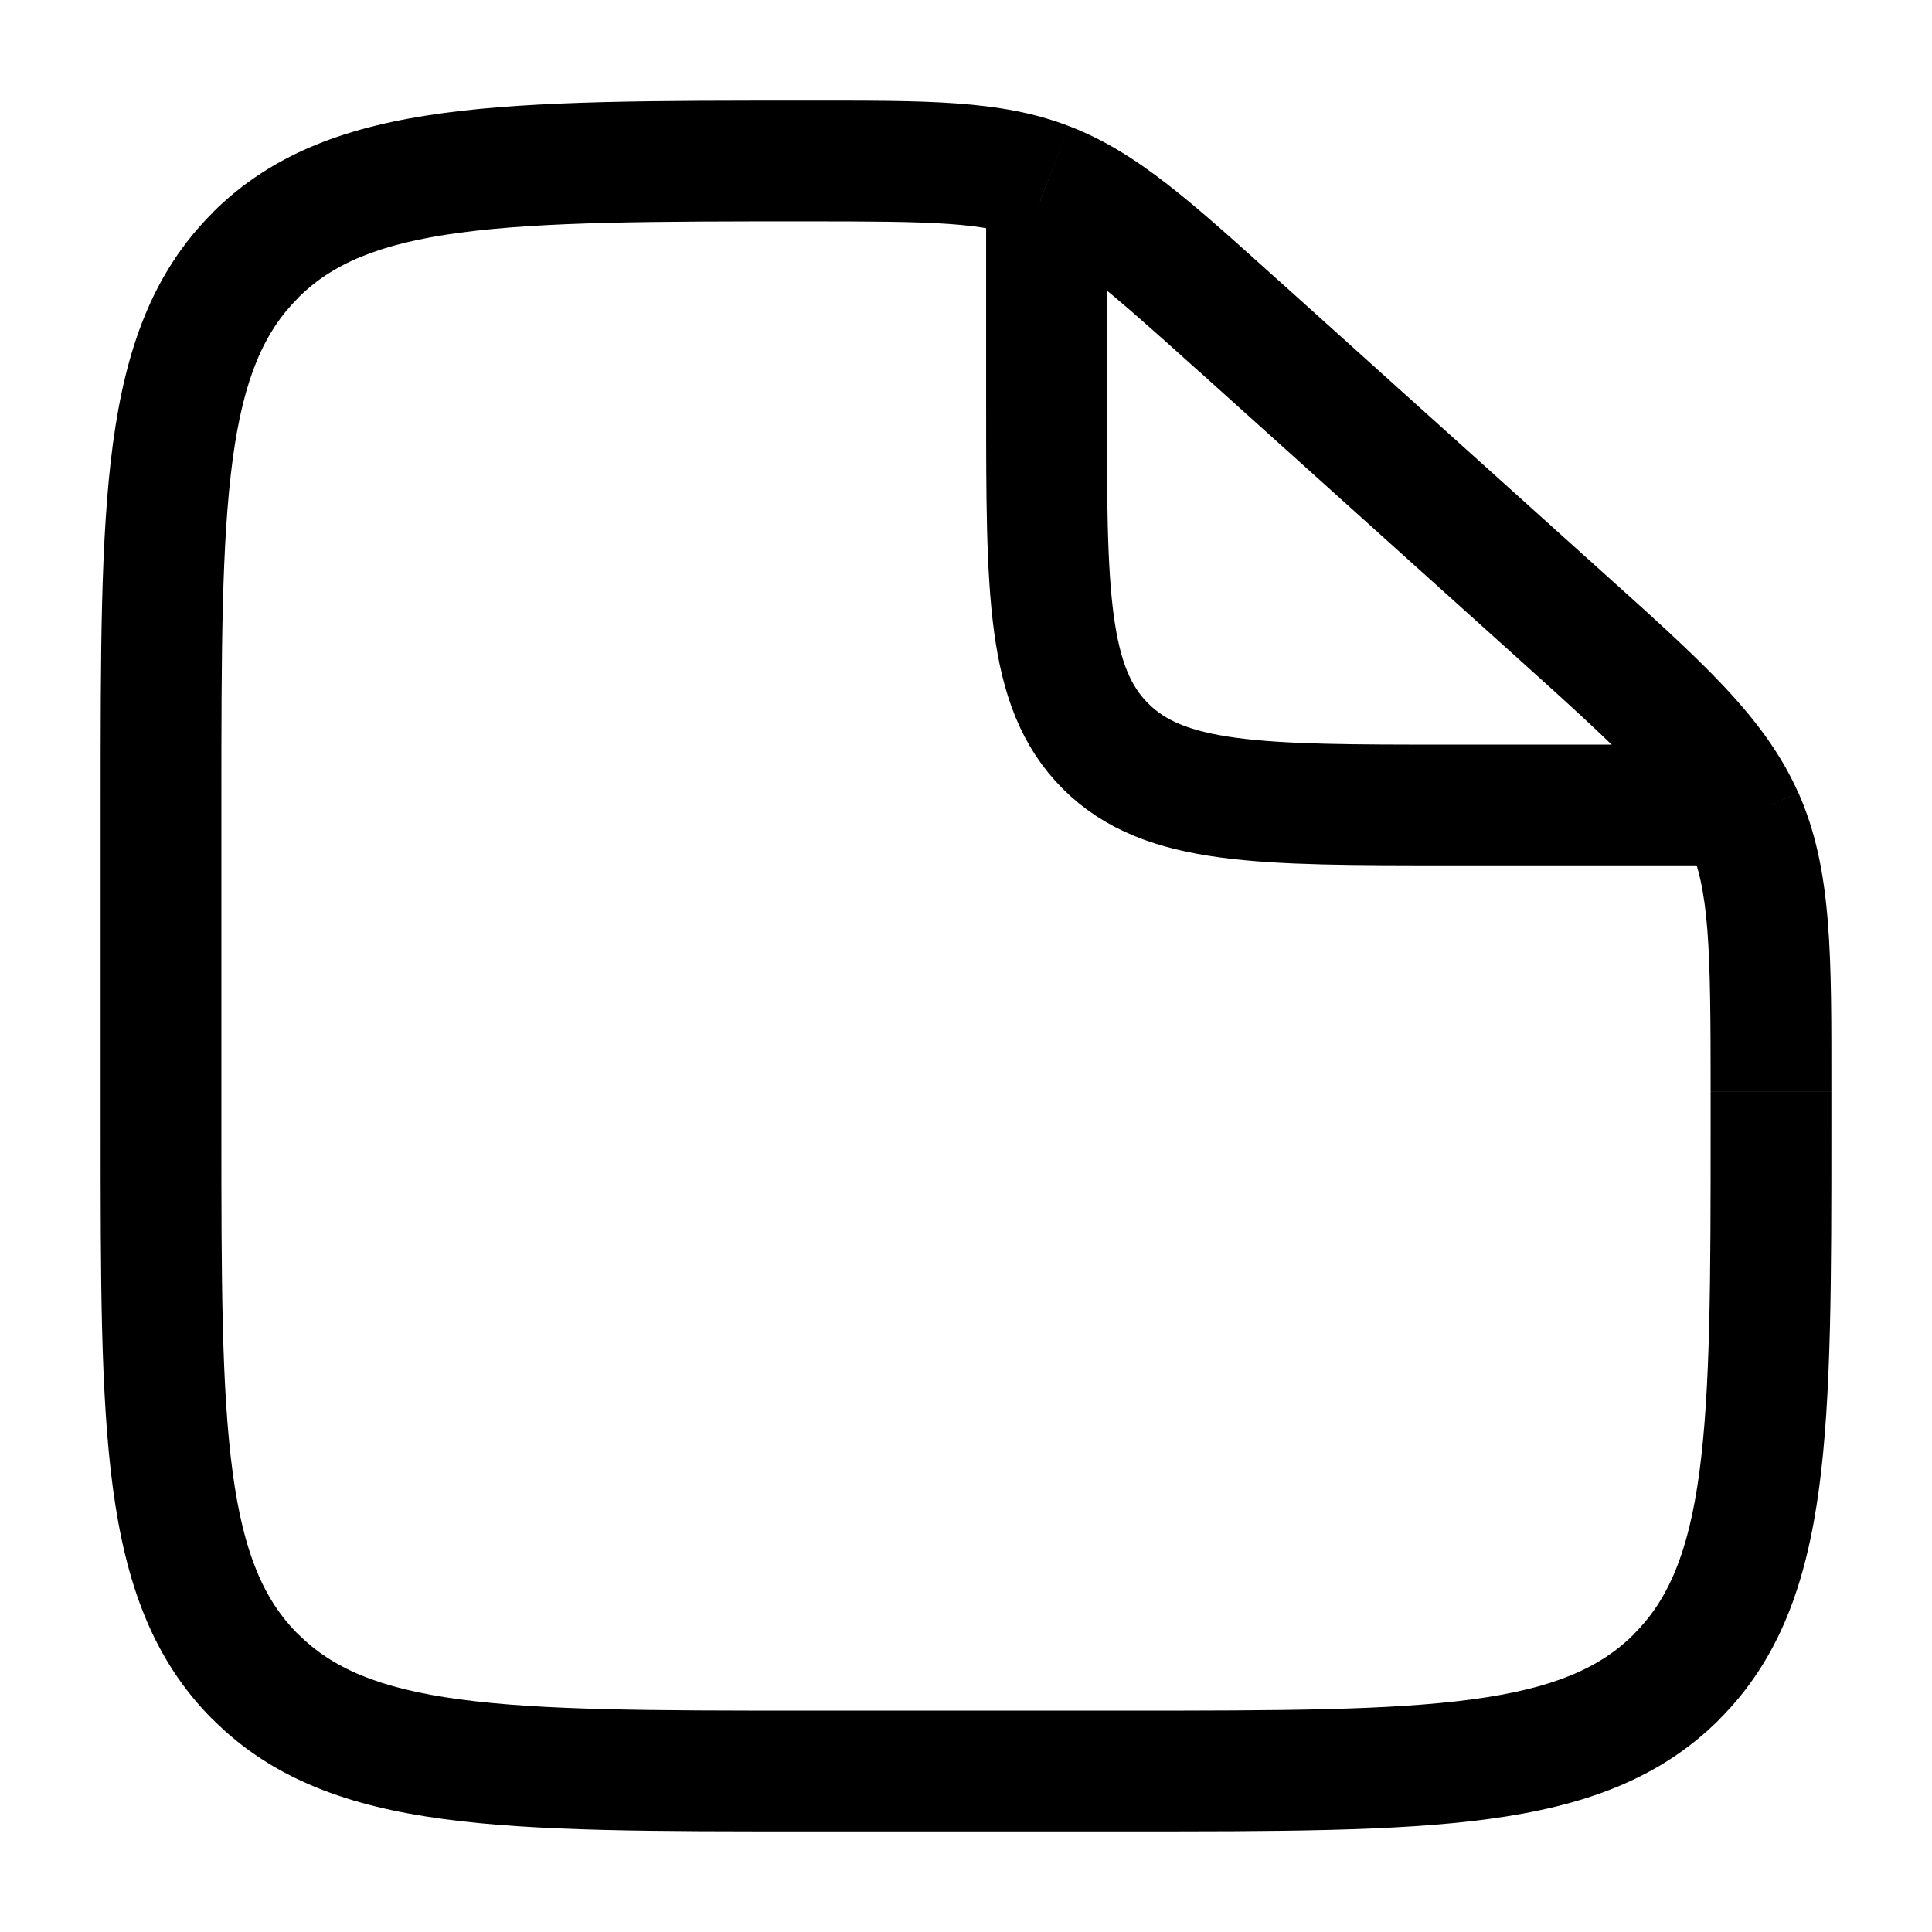
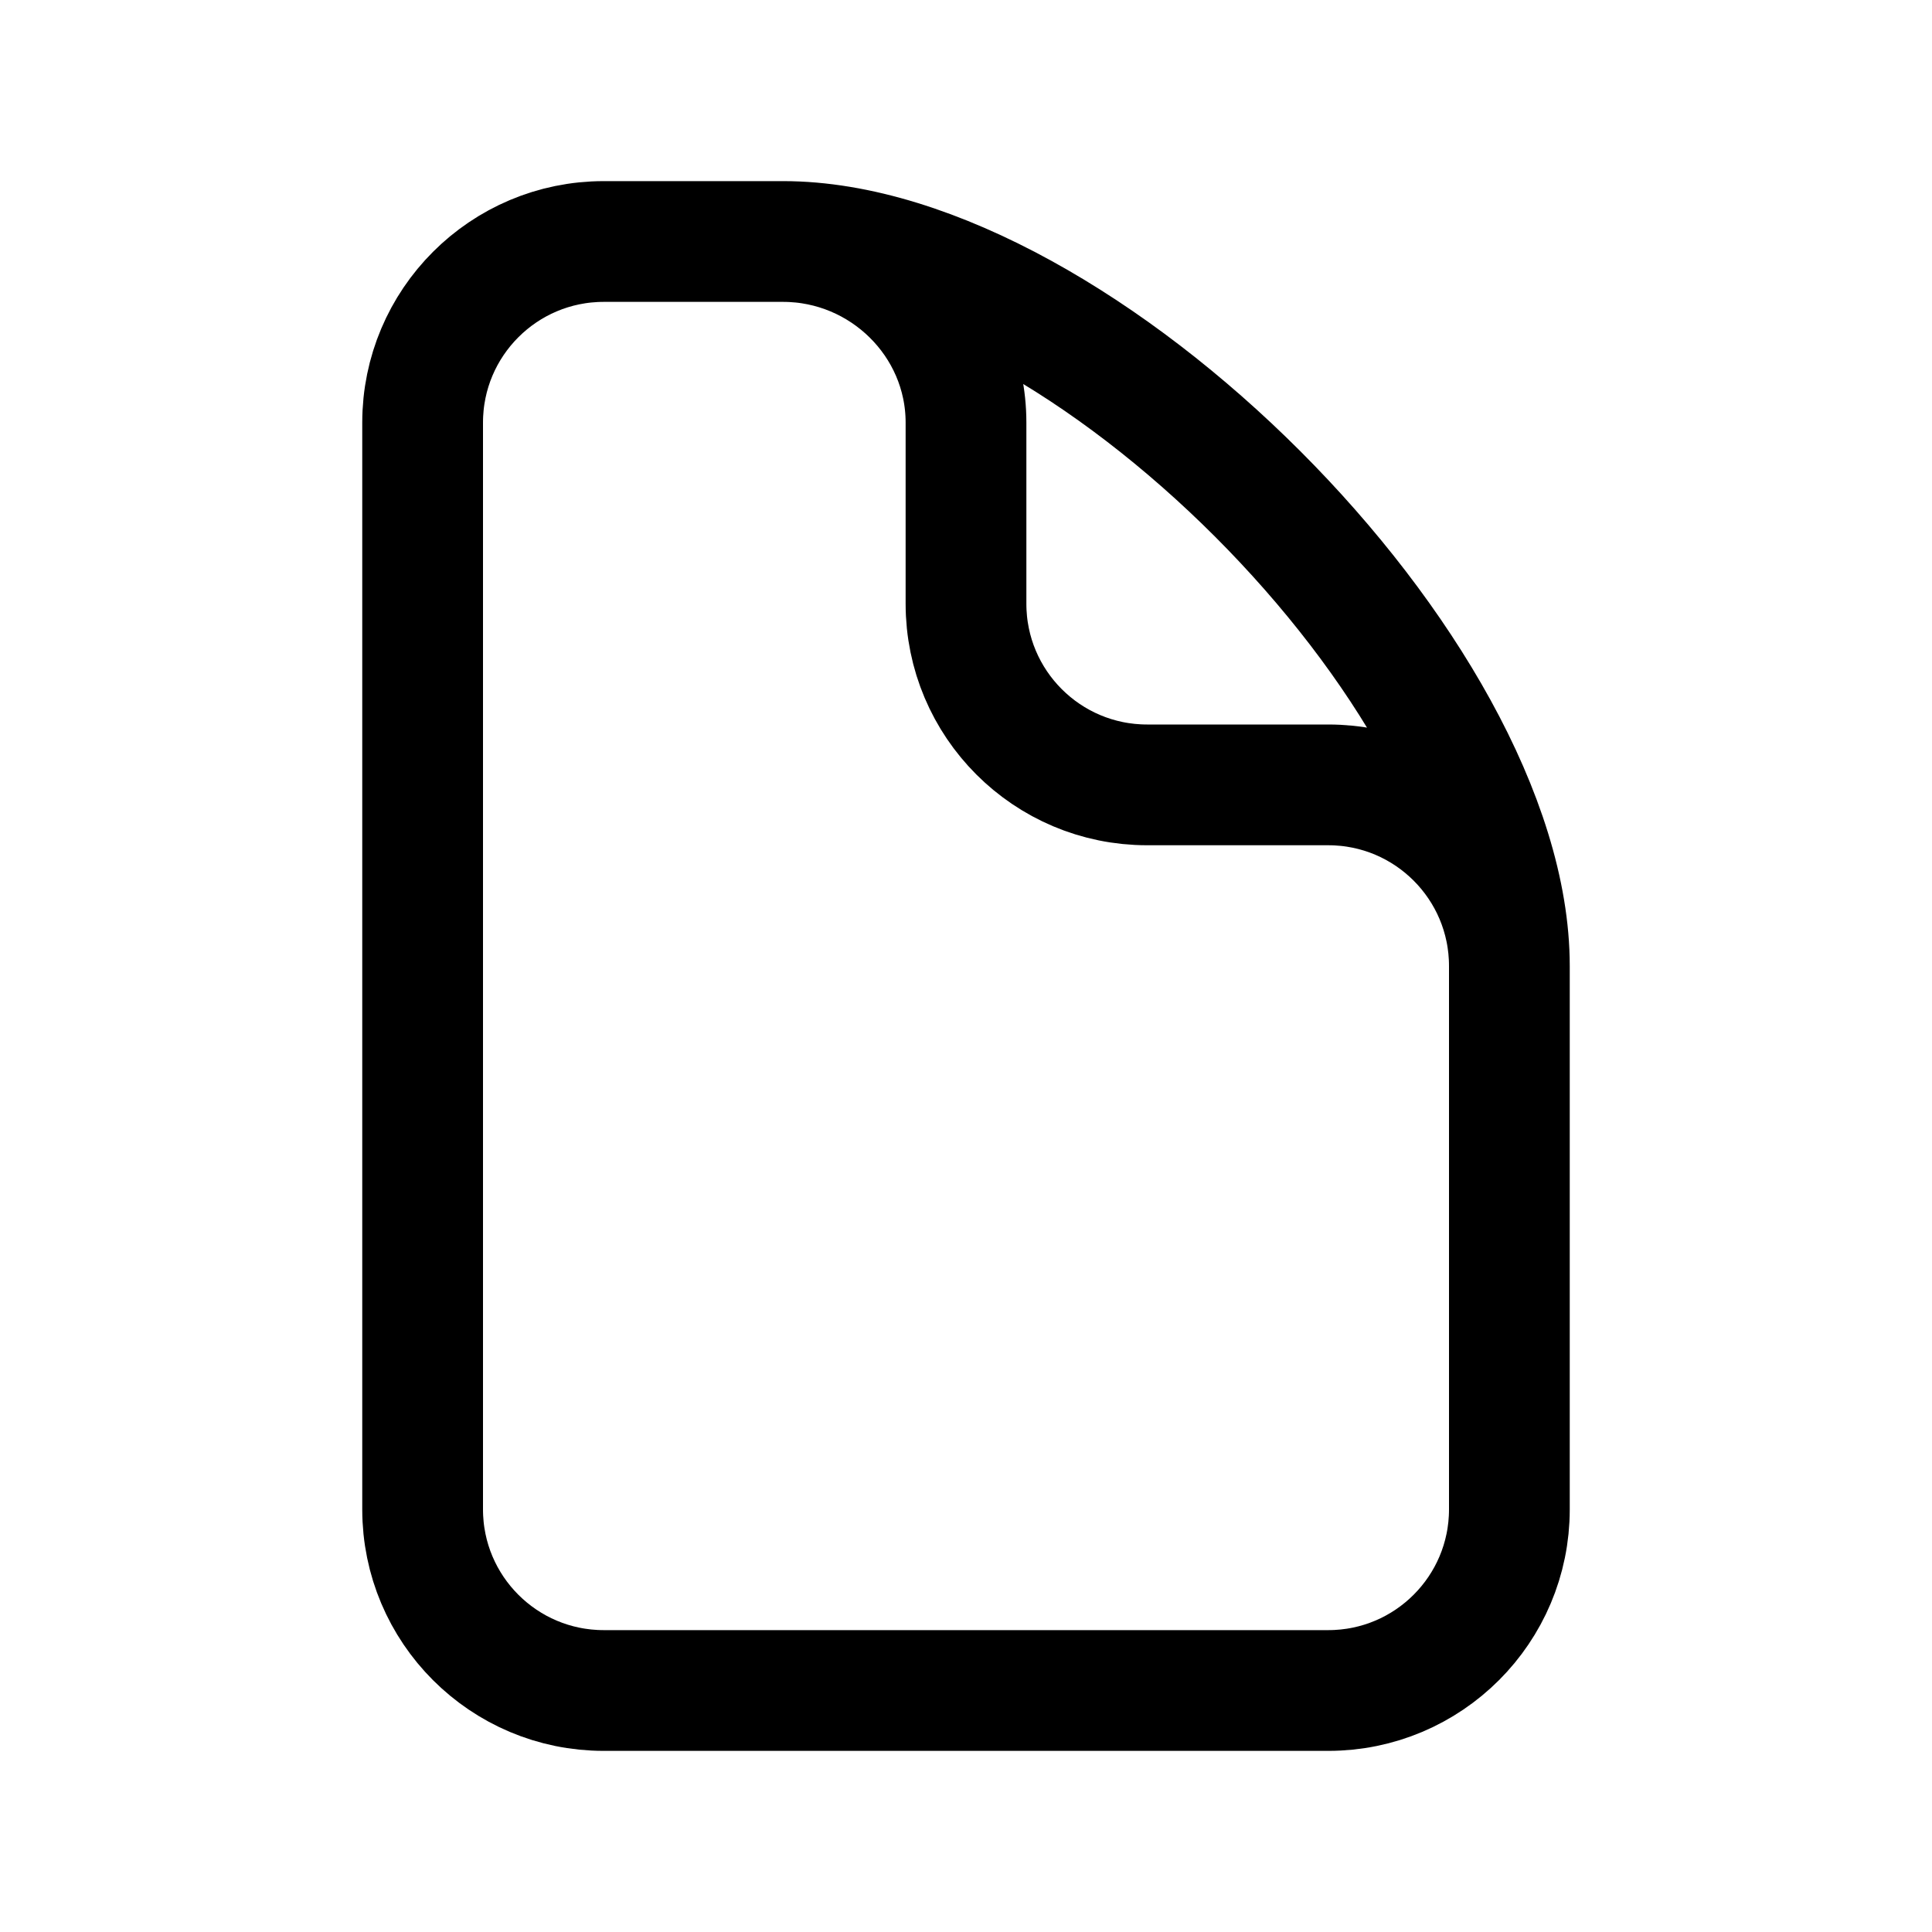
<svg xmlns="http://www.w3.org/2000/svg" width="24" height="24" viewBox="0 0 24 24">
-   <g fill="none">
-     <path fill="currentColor" d="m15.393 4.054l-.502.557zm3.959 3.563l-.502.557zm2.302 2.537l-.685.305zM3.172 20.828l.53-.53zm17.656 0l-.53-.53zM14 21.25h-4v1.5h4zM2.75 14v-4h-1.5v4zm18.5-.437V14h1.5v-.437zM14.891 4.61l3.959 3.563l1.003-1.115l-3.958-3.563zm7.859 8.952c0-1.689.015-2.758-.41-3.714l-1.371.61c.266.598.281 1.283.281 3.104zm-3.9-5.389c1.353 1.218 1.853 1.688 2.119 2.285l1.37-.61c-.426-.957-1.23-1.66-2.486-2.79zM10.03 2.75c1.582 0 2.179.012 2.71.216l.538-1.4c-.852-.328-1.78-.316-3.248-.316zm5.865.746c-1.086-.977-1.765-1.604-2.617-1.93l-.537 1.4c.532.204.98.592 2.15 1.645zM10 21.25c-1.907 0-3.261-.002-4.29-.14c-1.005-.135-1.585-.389-2.008-.812l-1.06 1.06c.748.75 1.697 1.081 2.869 1.239c1.15.155 2.625.153 4.489.153zM1.25 14c0 1.864-.002 3.338.153 4.489c.158 1.172.49 2.121 1.238 2.87l1.06-1.06c-.422-.424-.676-1.004-.811-2.01c-.138-1.027-.14-2.382-.14-4.289zM14 22.75c1.864 0 3.338.002 4.489-.153c1.172-.158 2.121-.49 2.87-1.238l-1.06-1.06c-.424.422-1.004.676-2.01.811c-1.027.138-2.382.14-4.289.14zM21.25 14c0 1.907-.002 3.262-.14 4.29c-.135 1.005-.389 1.585-.812 2.008l1.06 1.06c.75-.748 1.081-1.697 1.239-2.869c.155-1.15.153-2.625.153-4.489zm-18.5-4c0-1.907.002-3.261.14-4.29c.135-1.005.389-1.585.812-2.008l-1.06-1.06c-.75.748-1.081 1.697-1.239 2.869C1.248 6.661 1.25 8.136 1.25 10zm7.28-8.75c-1.875 0-3.356-.002-4.511.153c-1.177.158-2.129.49-2.878 1.238l1.06 1.06c.424-.422 1.005-.676 2.017-.811c1.033-.138 2.395-.14 4.312-.14z" />
-     <path stroke="currentColor" stroke-width="1.5" d="M13 2.5V5c0 2.357 0 3.536.732 4.268S15.643 10 18 10h4" />
-   </g>
+   <path fill="none" stroke="currentColor" stroke-linecap="round" stroke-linejoin="round" stroke-width="1.5" d="M9.728 3H7.5a2.25 2.25 0 0 0-2.25 2.25v13.5A2.25 2.25 0 0 0 7.5 21h9a2.25 2.25 0 0 0 2.25-2.25V12M9.728 3C10.971 3 12 4.007 12 5.25V7.5a2.25 2.25 0 0 0 2.25 2.25h2.25A2.25 2.25 0 0 1 18.75 12M9.728 3c3.69 0 9.022 5.36 9.022 9" />
</svg>
